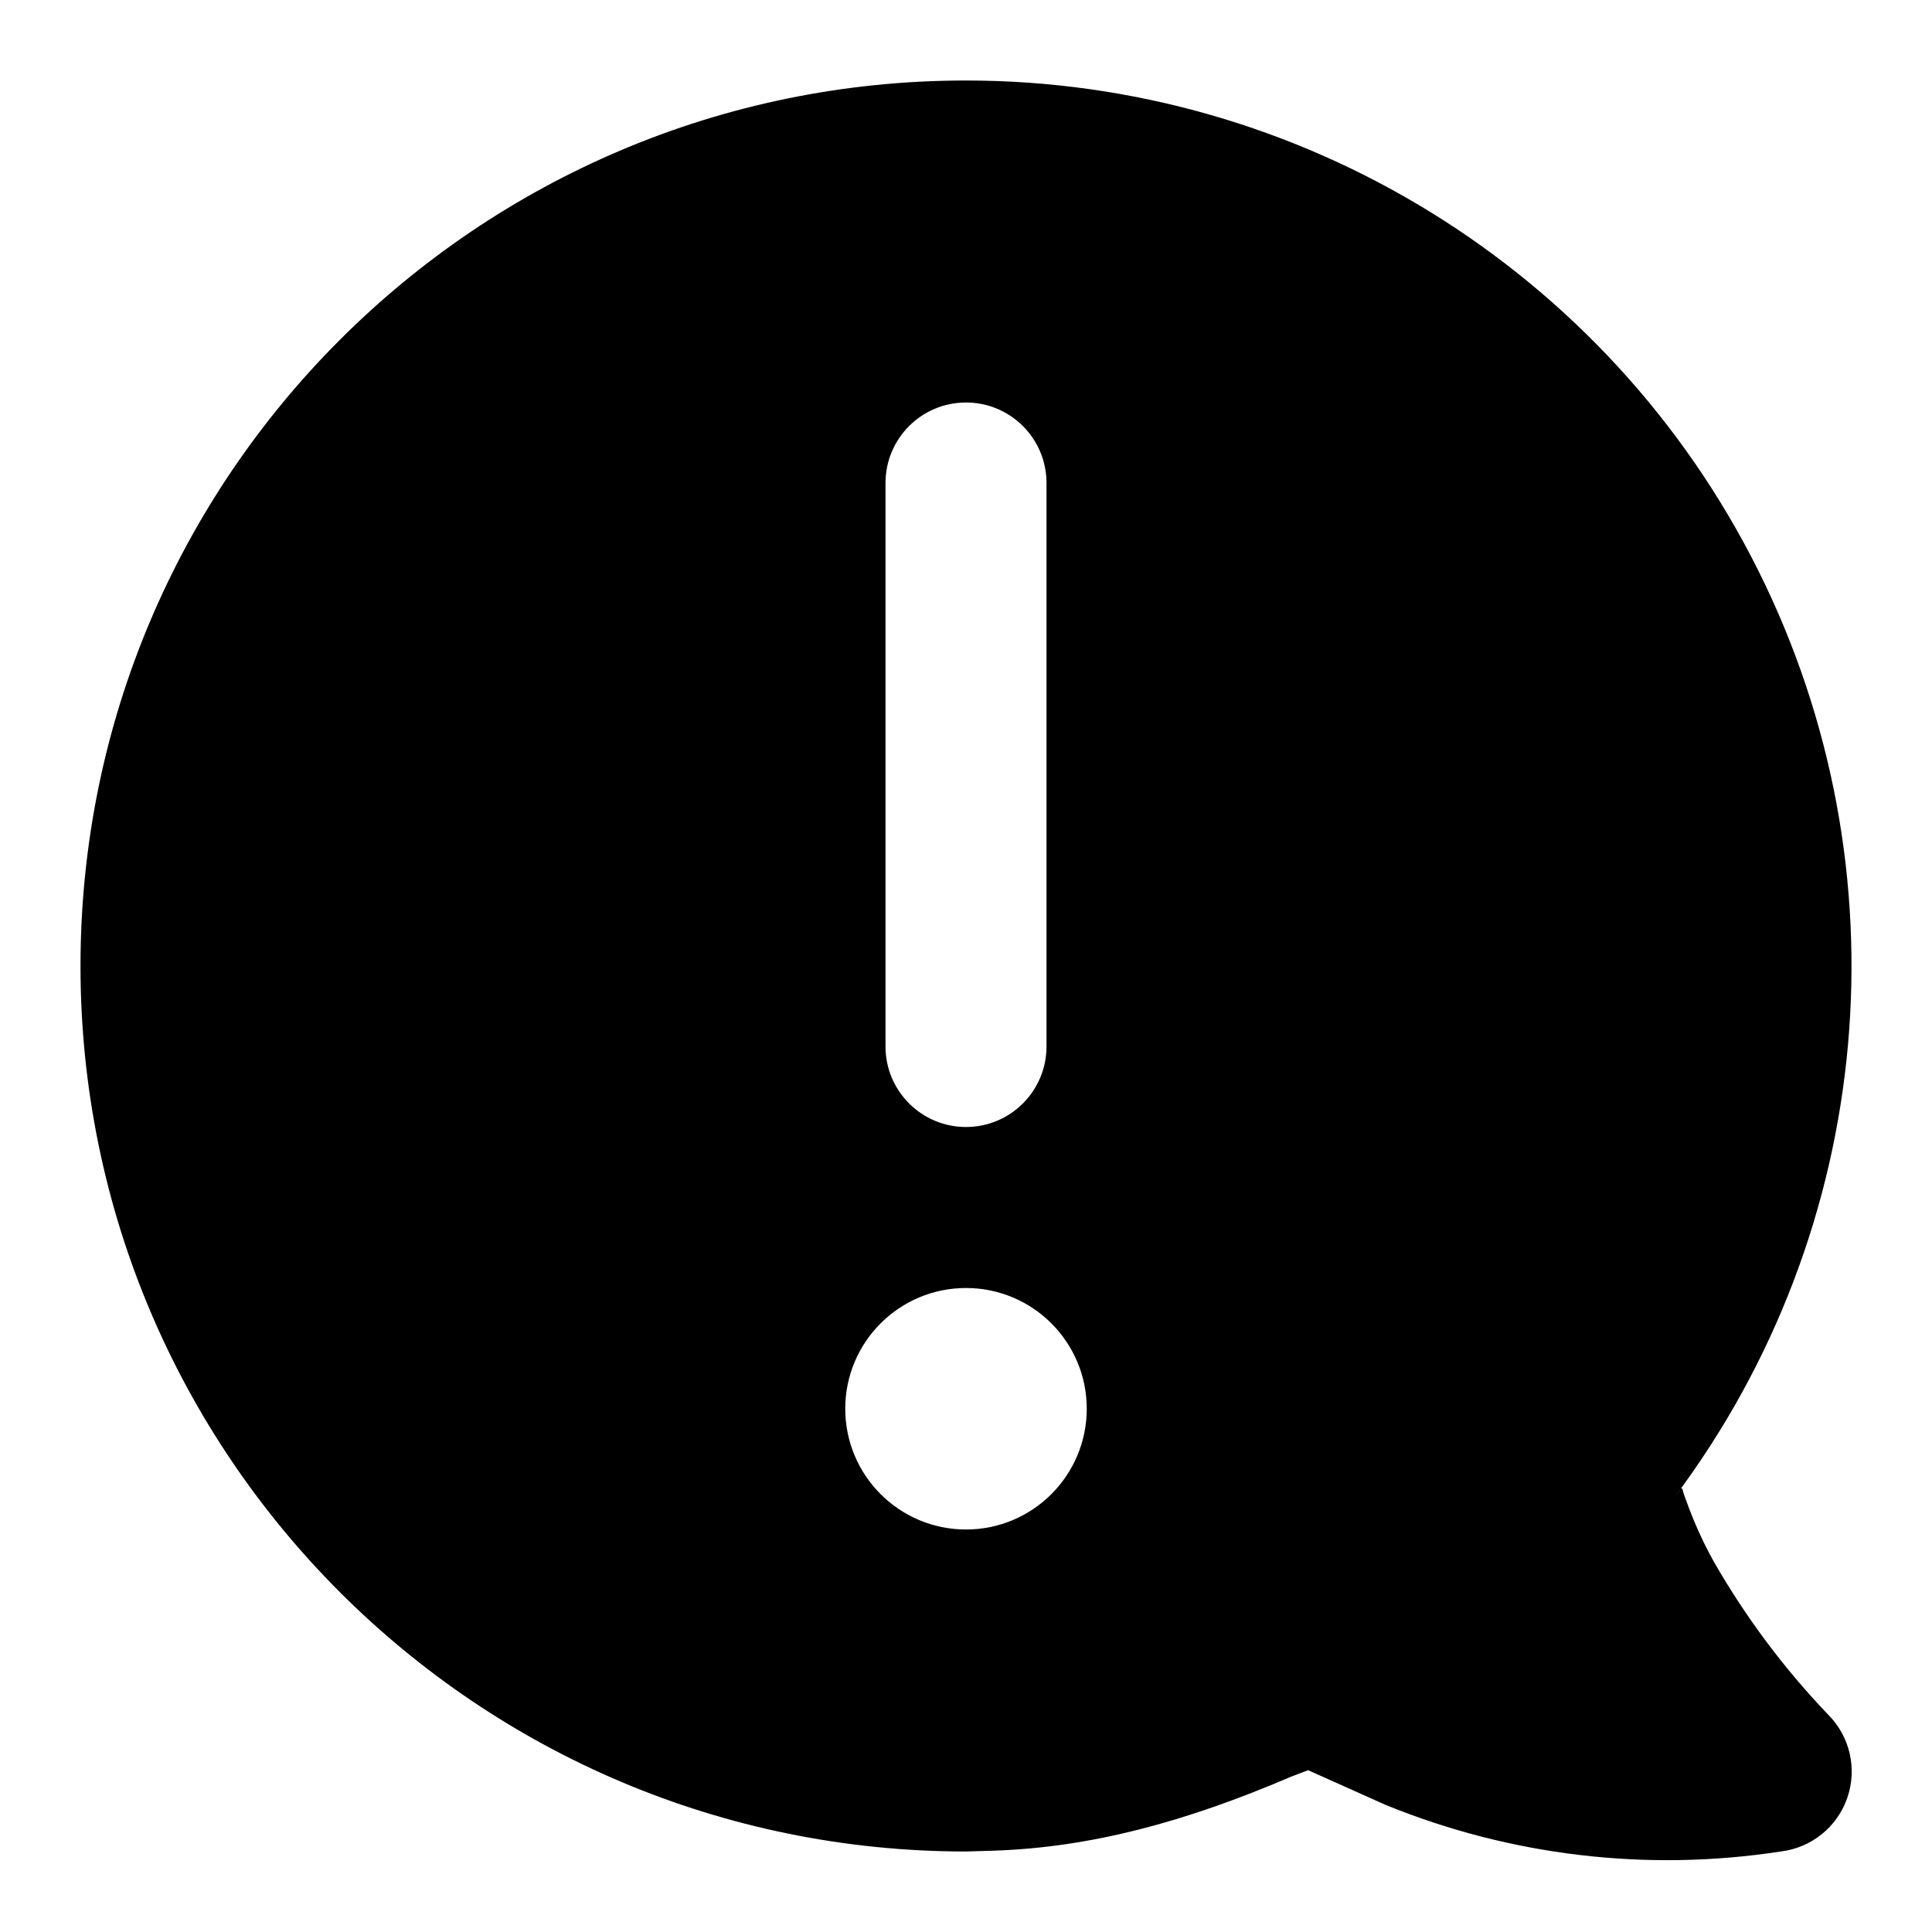
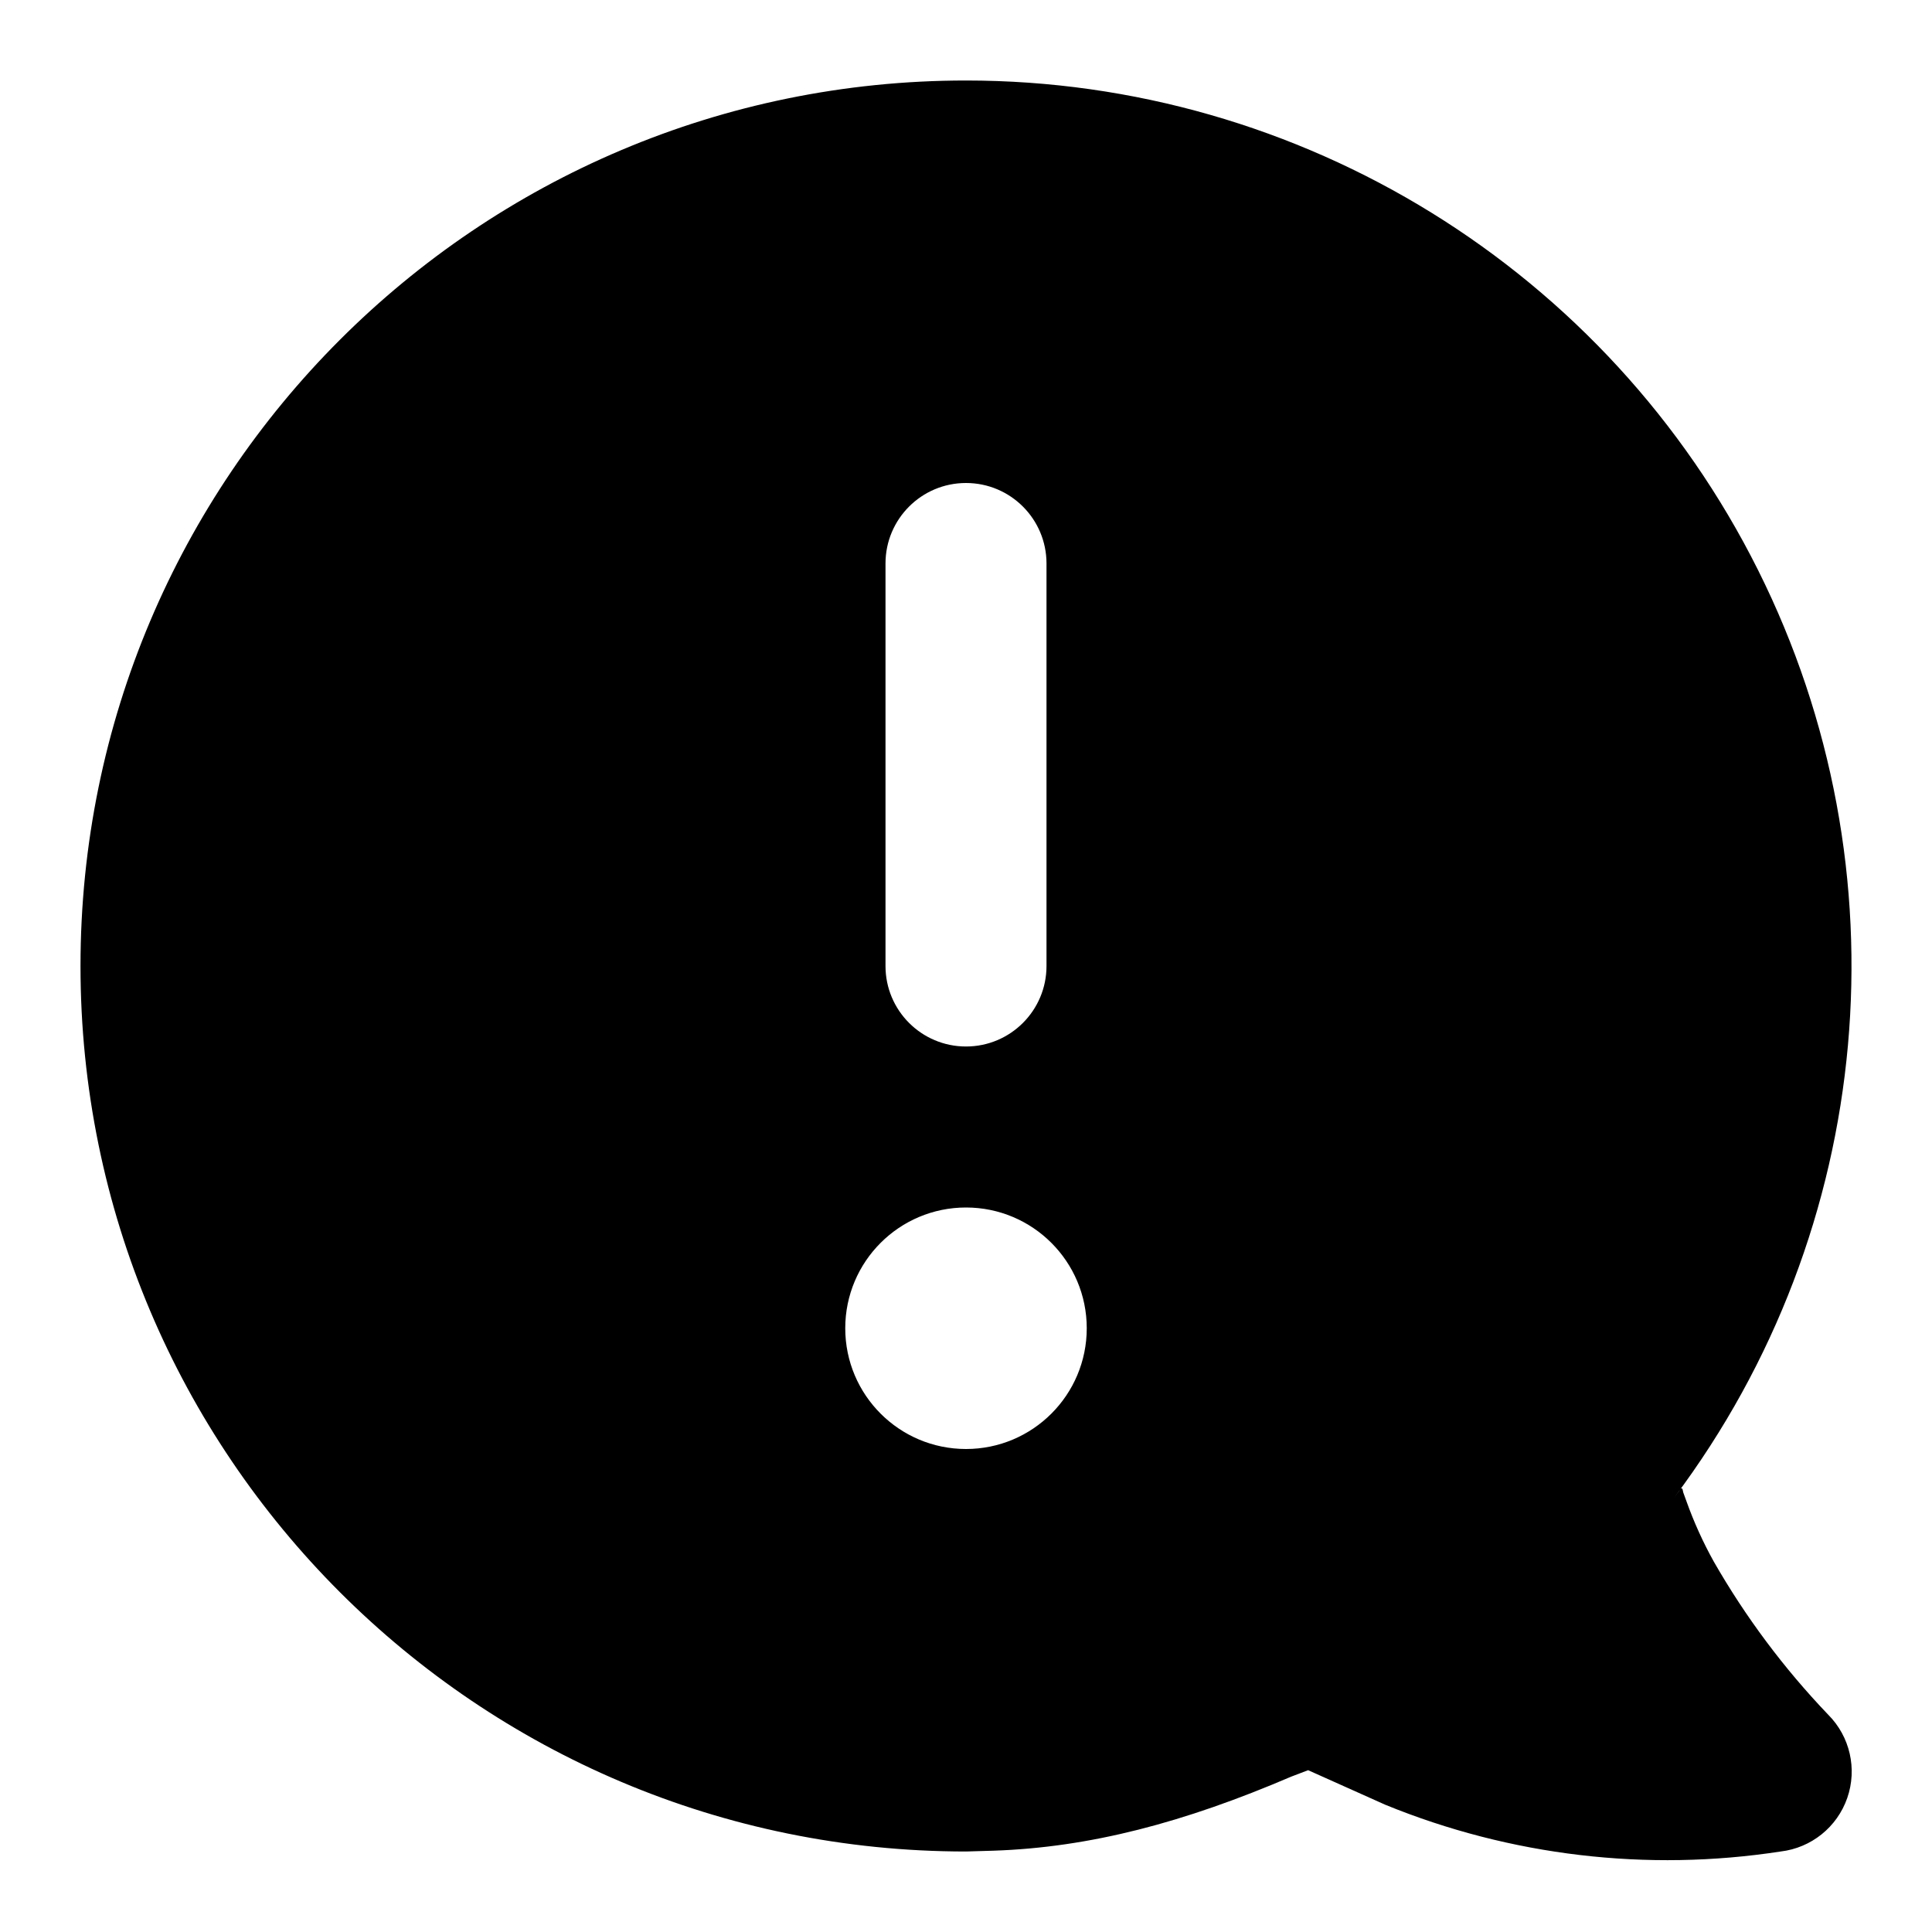
<svg xmlns="http://www.w3.org/2000/svg" viewBox="0 0 24 24">
-   <path d="M12 1a11 11 0 018.8 17.6l.06-.08c.03-.05.04-.04.05.02l.04.11a5 5 0 00.34.75 9.8 9.8 0 001.42 1.9 1 1 0 01-.59 1.7 9.26 9.26 0 01-4.91-.58l-.96-.43-.21.08c-1.33.57-2.5.88-3.7.92L12 23a11 11 0 010-22zm0 15a1.5 1.5 0 100 3 1.5 1.5 0 000-3zm0-11a1 1 0 00-1 1v7a1 1 0 002 0V6a1 1 0 00-1-1z" />
+   <path d="M12 1a11 11 0 018.8 17.6l.06-.08c.03-.05.04-.04.05.02l.04.11a5 5 0 00.34.75 9.8 9.8 0 001.42 1.9 1 1 0 01-.59 1.7 9.26 9.26 0 01-4.91-.58l-.96-.43-.21.08c-1.33.57-2.5.88-3.7.92L12 23a11 11 0 010-22zm0 14a1.5 1.5 0 100 3 1.5 1.5 0 000-3zm0-9a1 1 0 00-1 1v5a1 1 0 002 0V7a1 1 0 00-1-1z" />
</svg>
